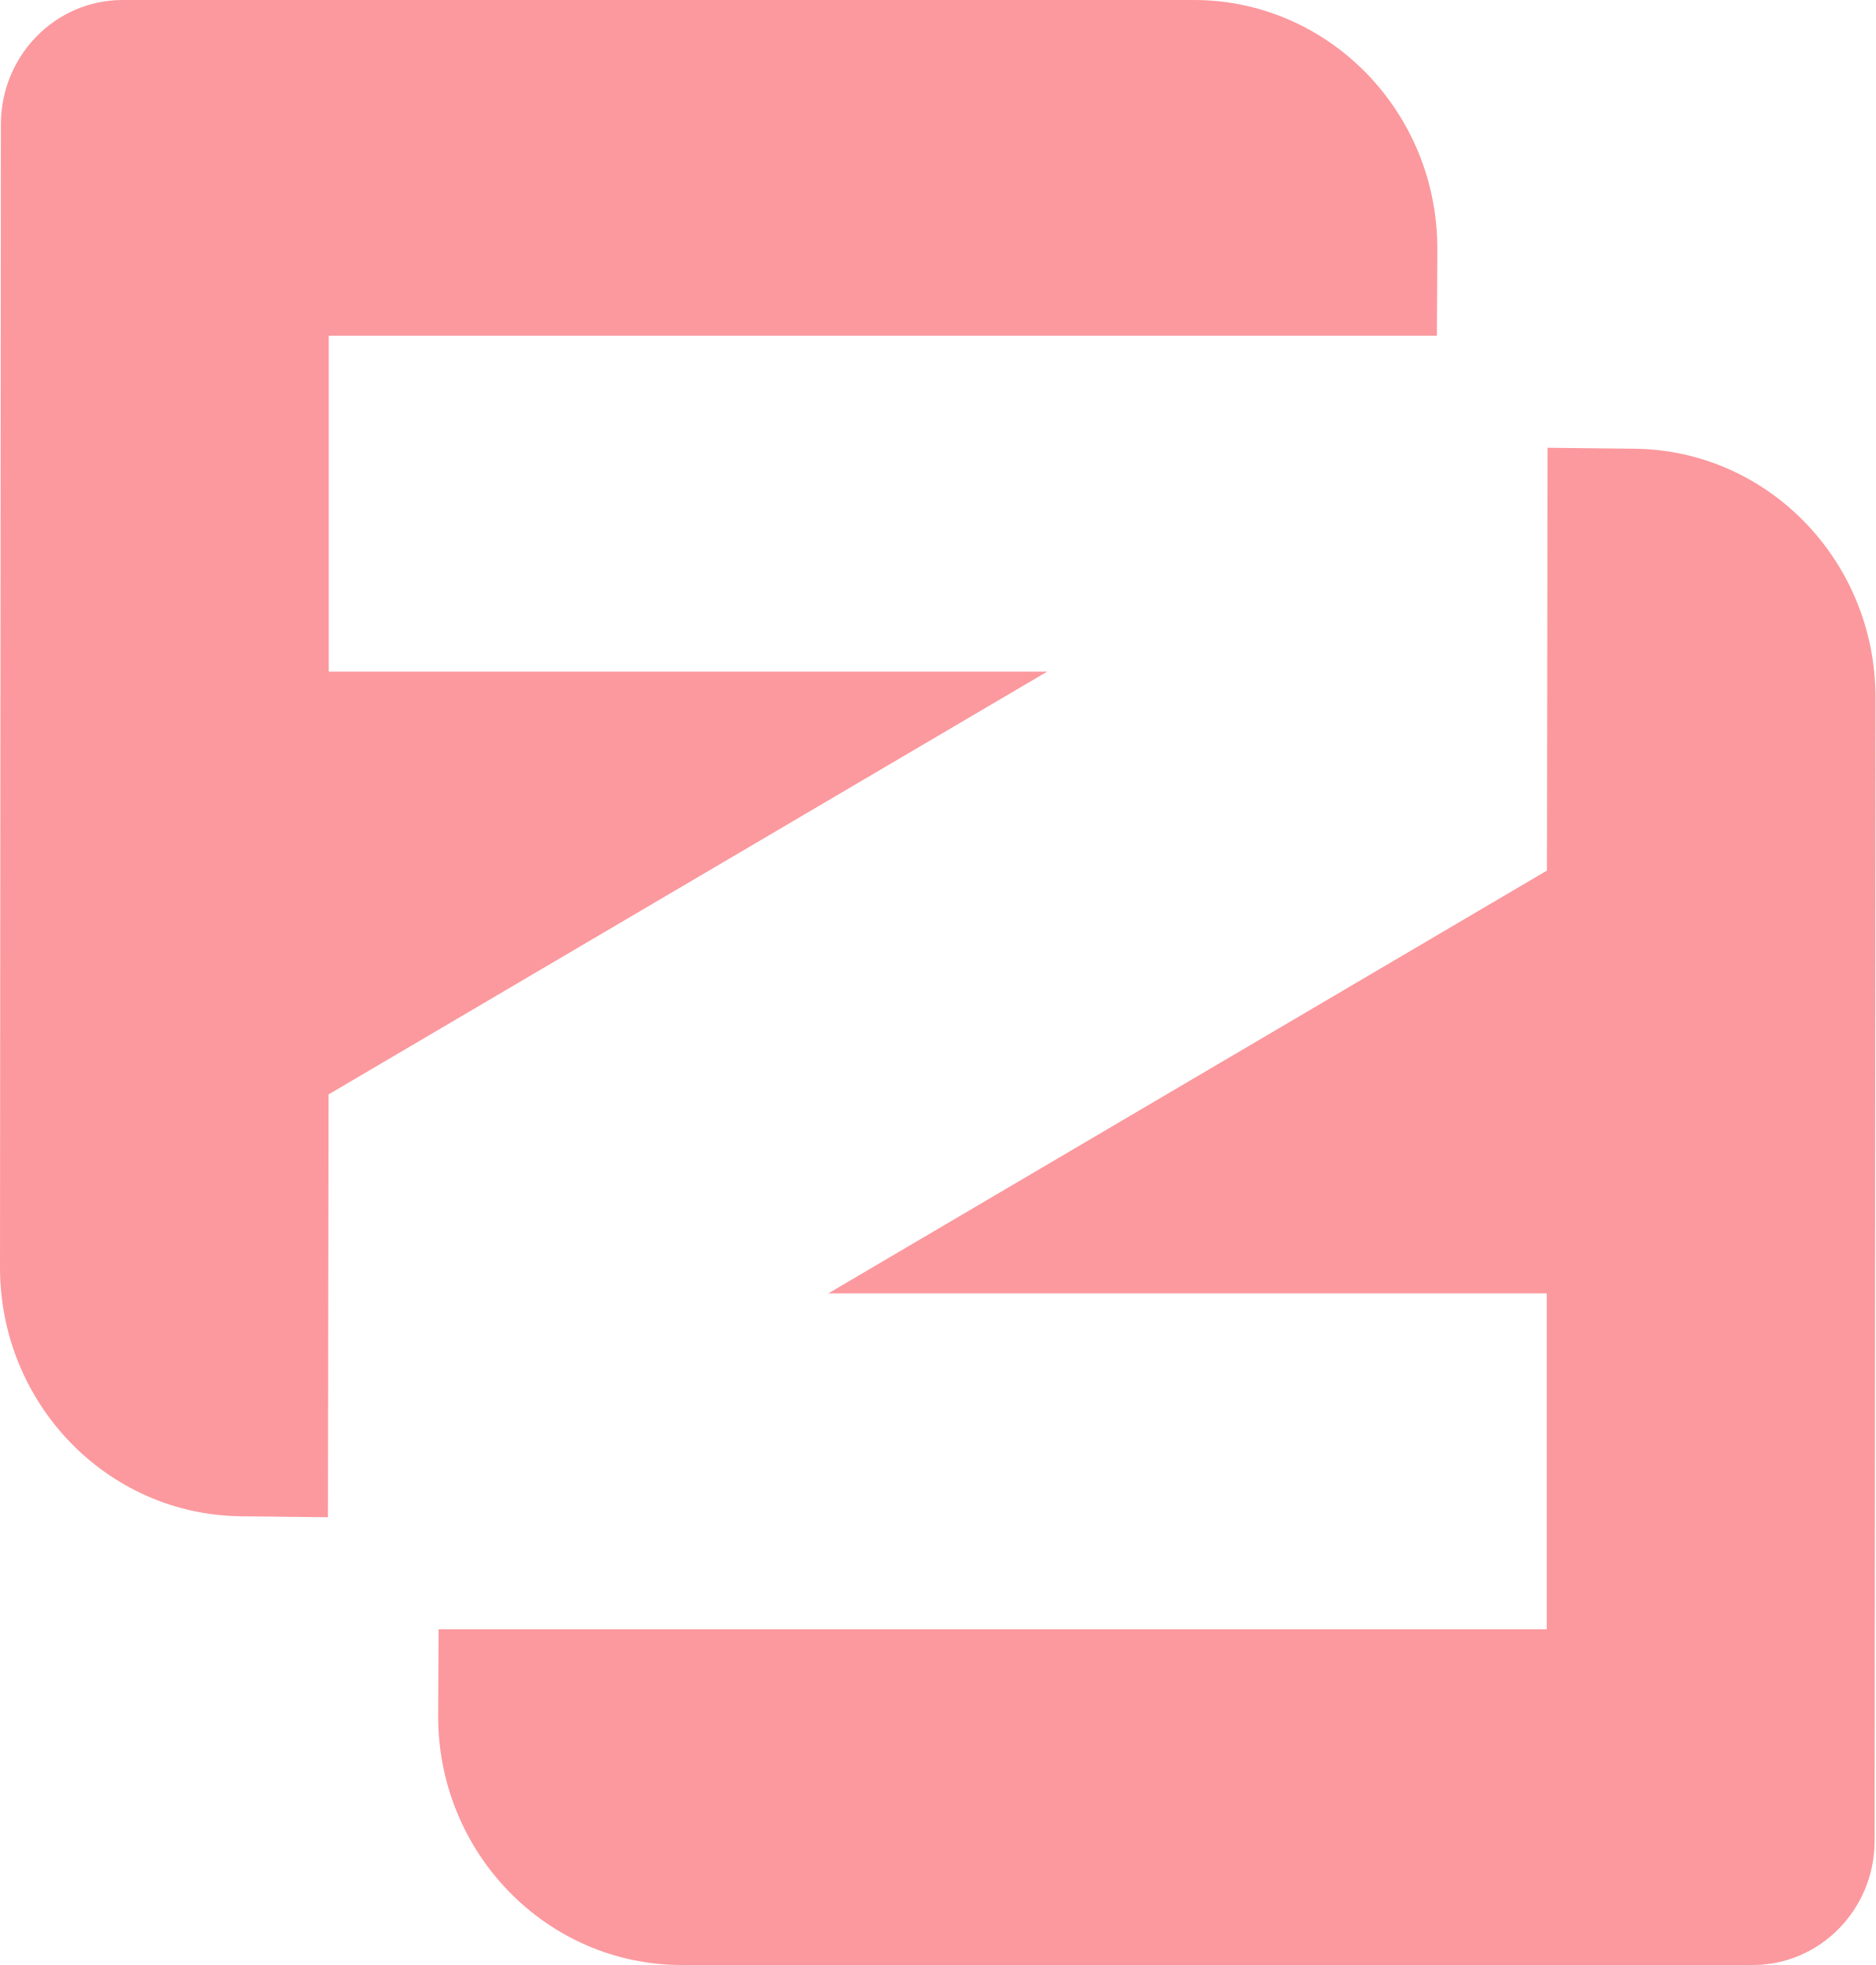
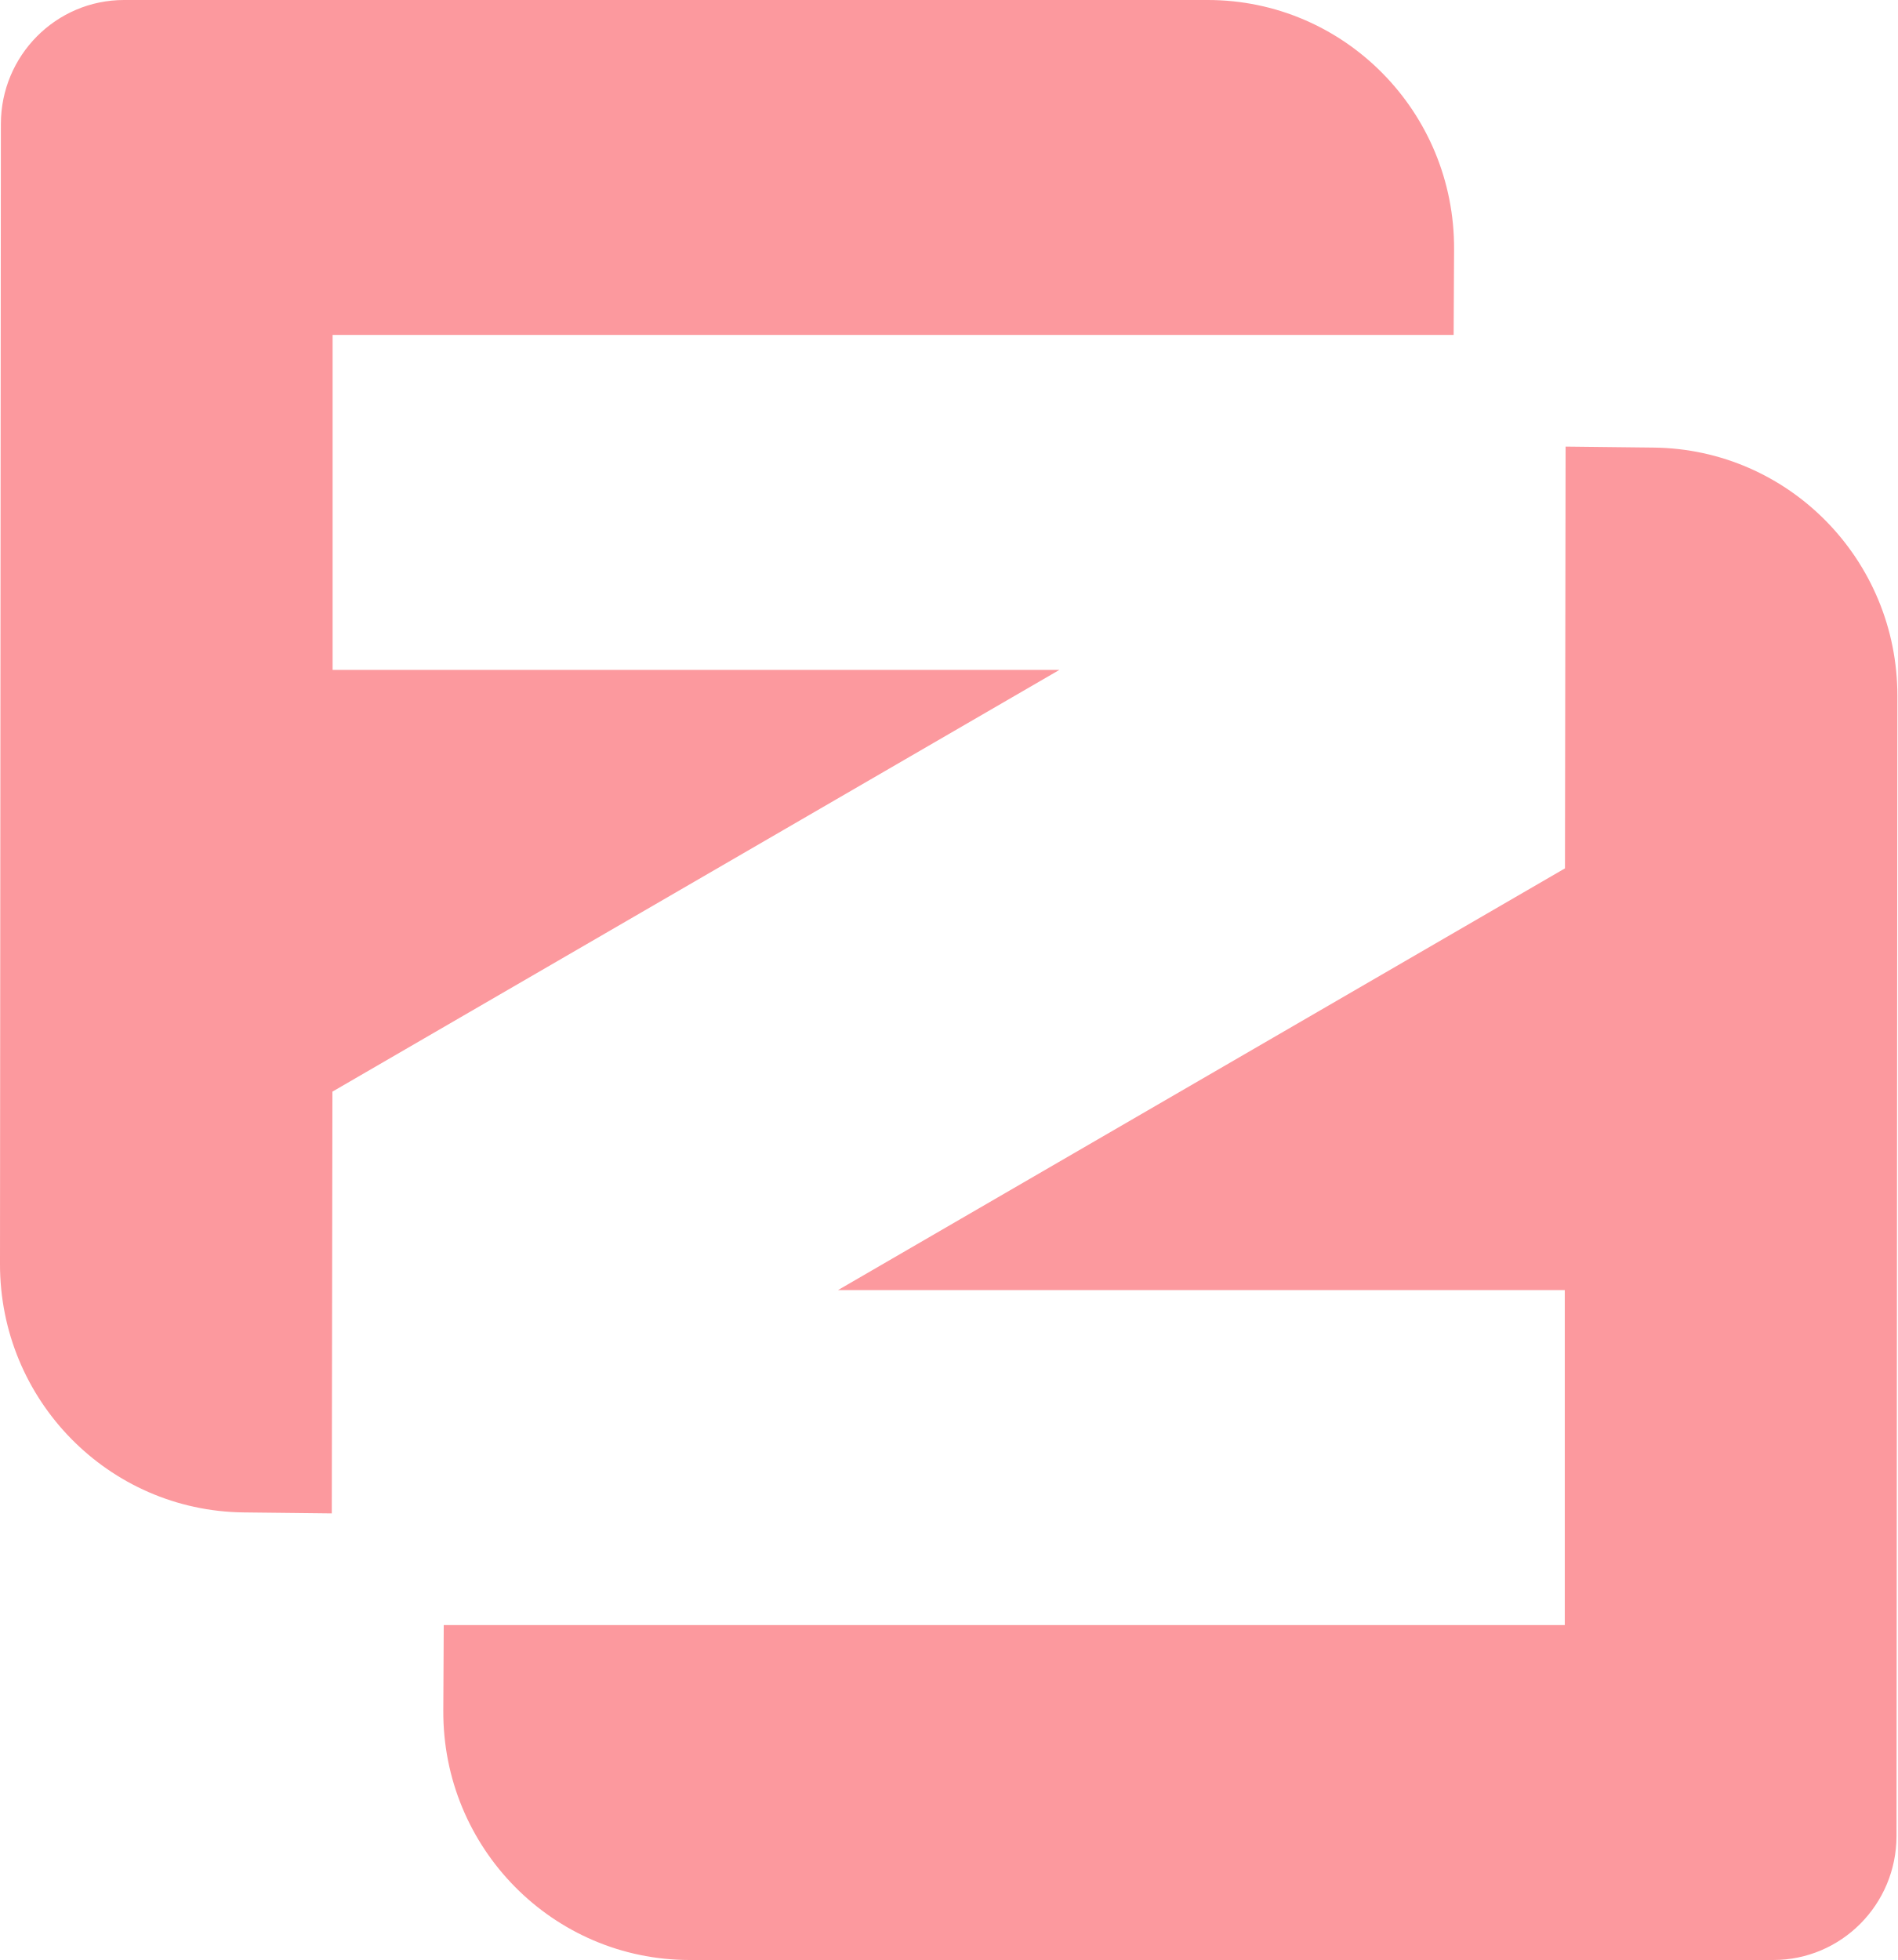
- <svg xmlns="http://www.w3.org/2000/svg" width="21" height="22" viewBox="0 0 21 22" fill="none">
-   <path fill-rule="evenodd" clip-rule="evenodd" d="M2.696 16.976C1.201 16.959 -0.001 15.716 8.42611e-07 14.189L0.01 1.391C0.01 0.623 0.621 0 1.373 0H13.367C14.879 0 16.102 1.256 16.094 2.8L16.089 3.759H3.681V7.519H11.726L3.679 12.253L3.672 16.987L2.696 16.976Z" fill="#FC999E" />
-   <path fill-rule="evenodd" clip-rule="evenodd" d="M18.304 5.024C19.799 5.041 21.001 6.284 21 7.811L20.99 20.609C20.99 21.377 20.379 22 19.627 22H7.633C6.122 22 4.898 20.744 4.906 19.2L4.911 18.241H17.319V14.481H9.274L17.321 9.747L17.328 5.013L18.304 5.024Z" fill="#FC999E" />
+ <svg xmlns="http://www.w3.org/2000/svg" width="91" height="94" viewBox="0 0 91 94" fill="none">
+   <path fill-rule="evenodd" clip-rule="evenodd" d="M11.681 72.534C5.205 72.459 -0.005 67.148 3.65132e-06 60.626L0.042 5.945C0.045 2.661 2.689 0 5.951 0H57.923C64.474 0 69.774 5.366 69.739 11.962L69.718 16.063H15.952V32.127H50.811L15.943 52.354L15.913 72.582L11.681 72.534Z" fill="#FC999E" />
+   <path fill-rule="evenodd" clip-rule="evenodd" d="M79.319 21.466C85.795 21.541 91.005 26.852 91 33.374L90.958 88.055C90.955 91.339 88.311 94 85.049 94H33.077C26.526 94 21.226 88.634 21.261 82.038L21.282 77.937H75.048V61.873H40.189L75.057 41.646L75.087 21.418L79.319 21.466Z" fill="#FC999E" />
</svg>
